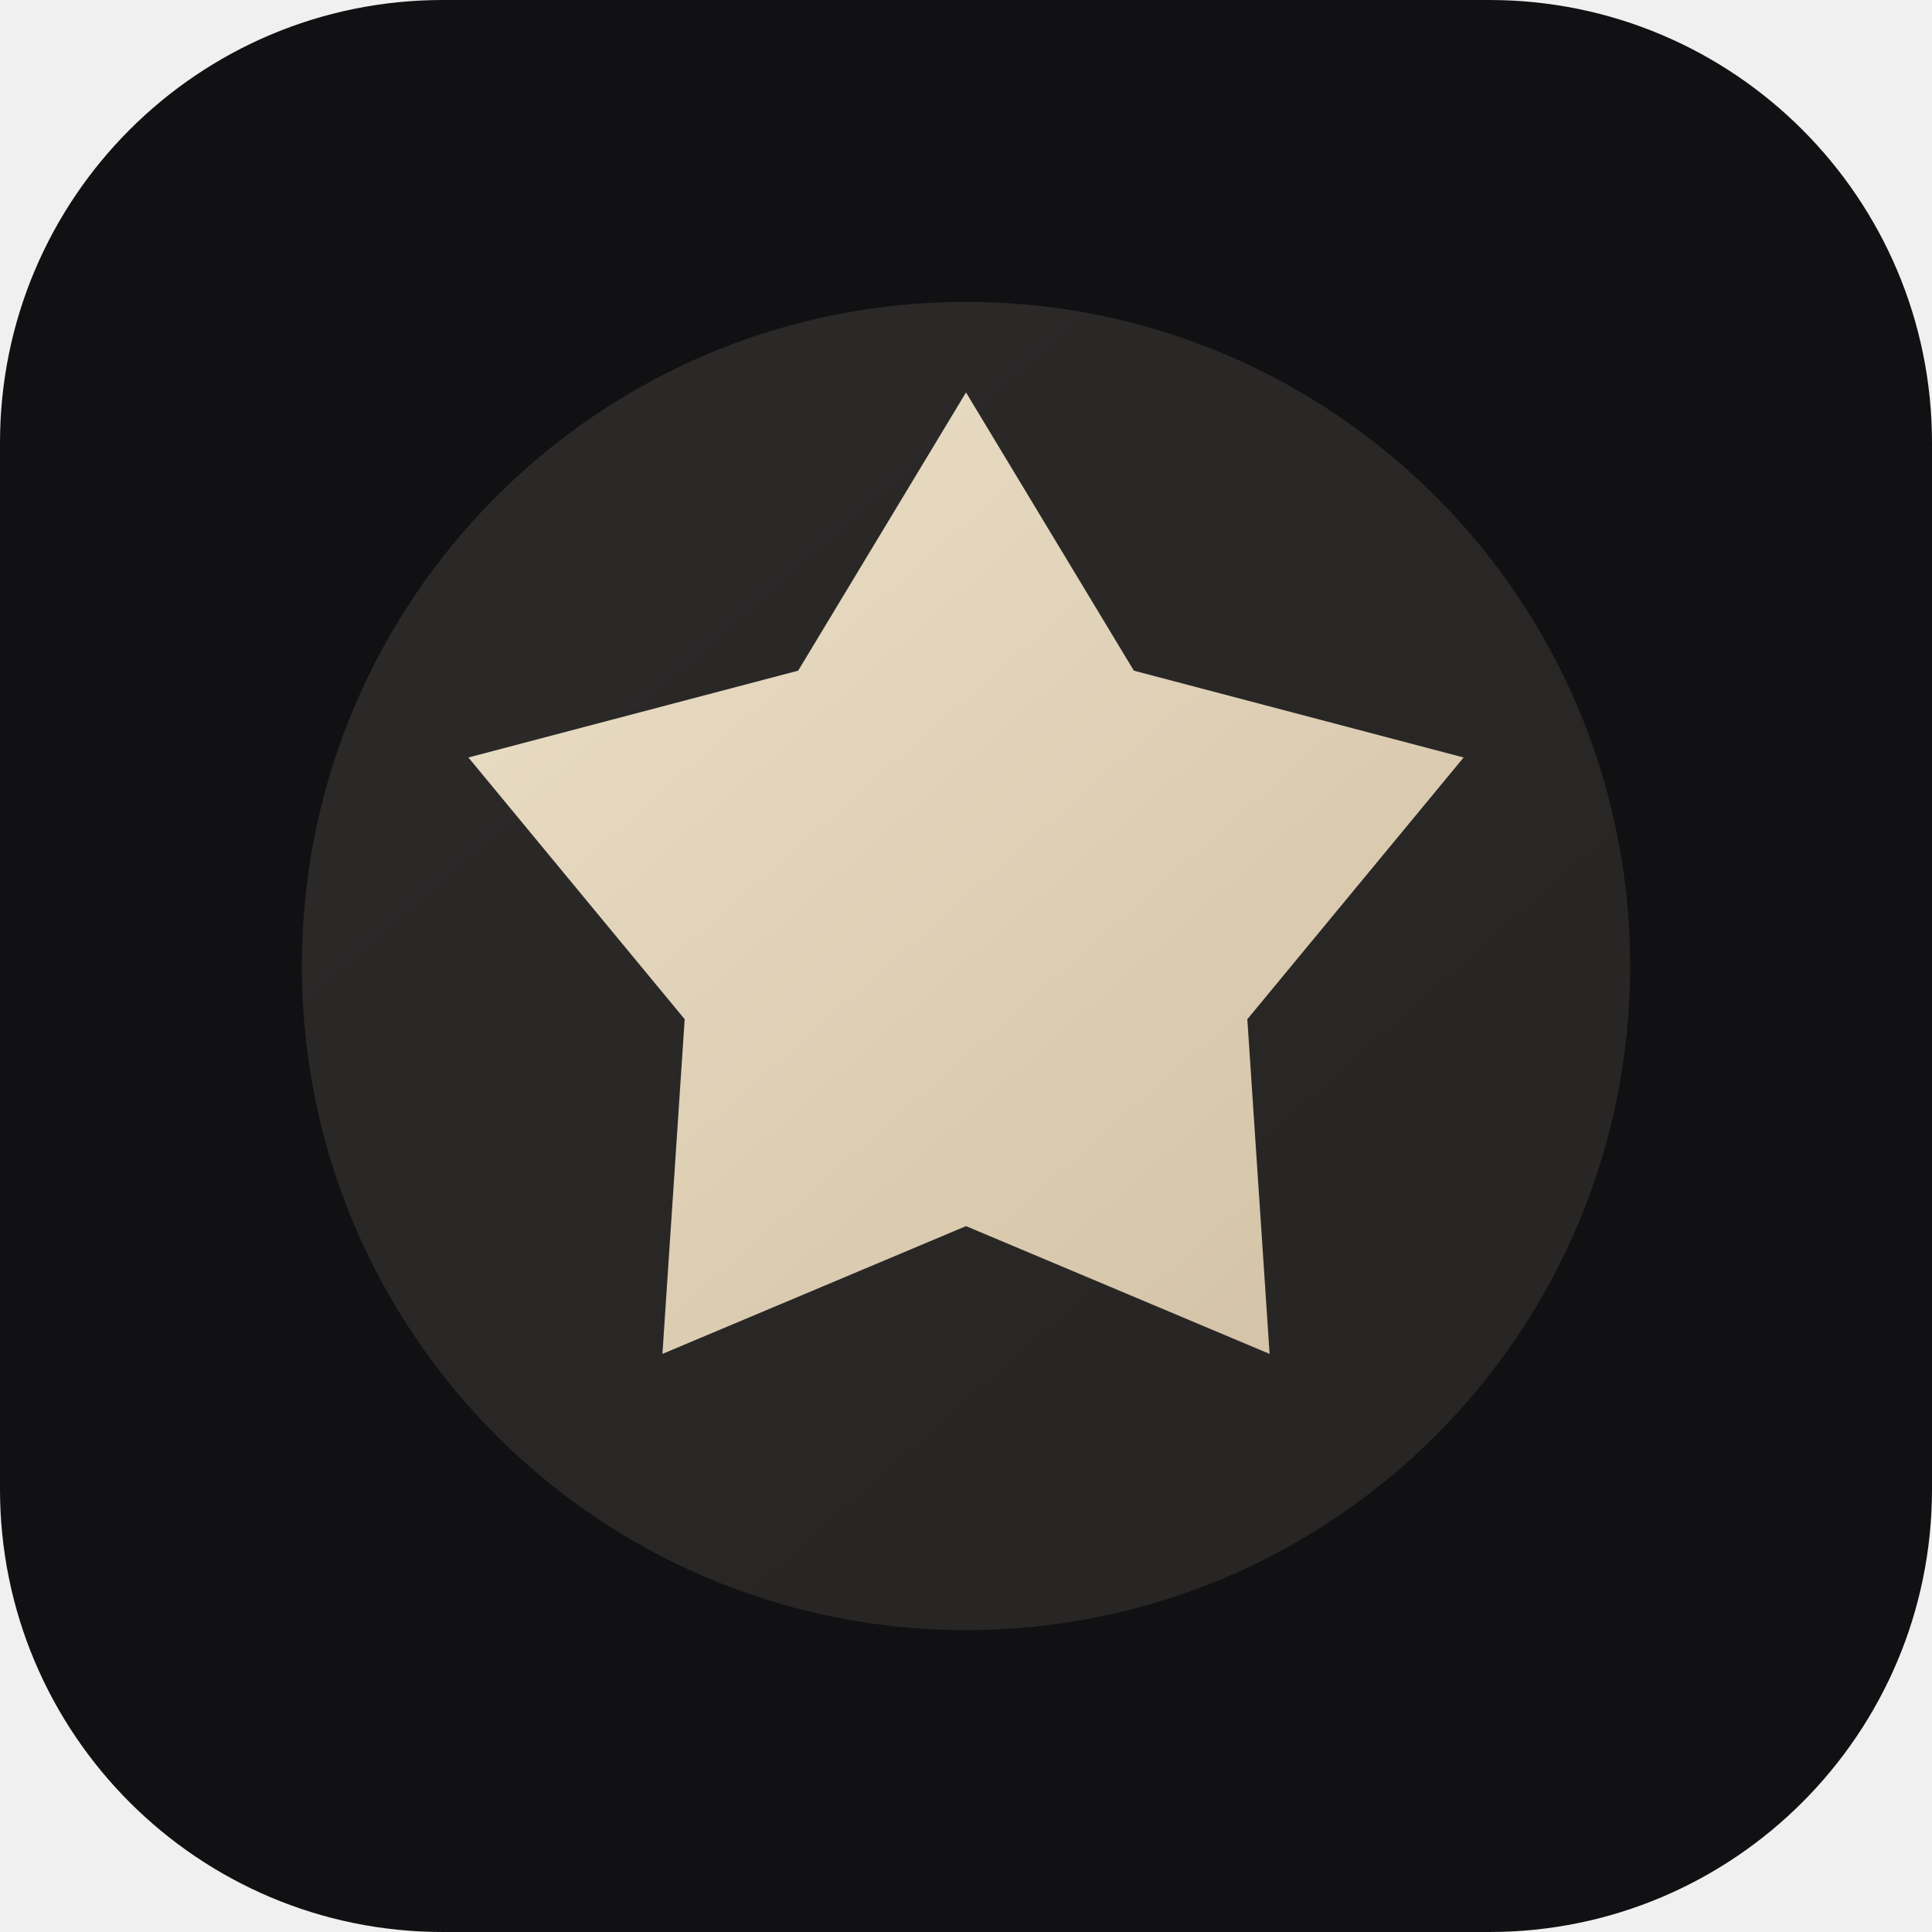
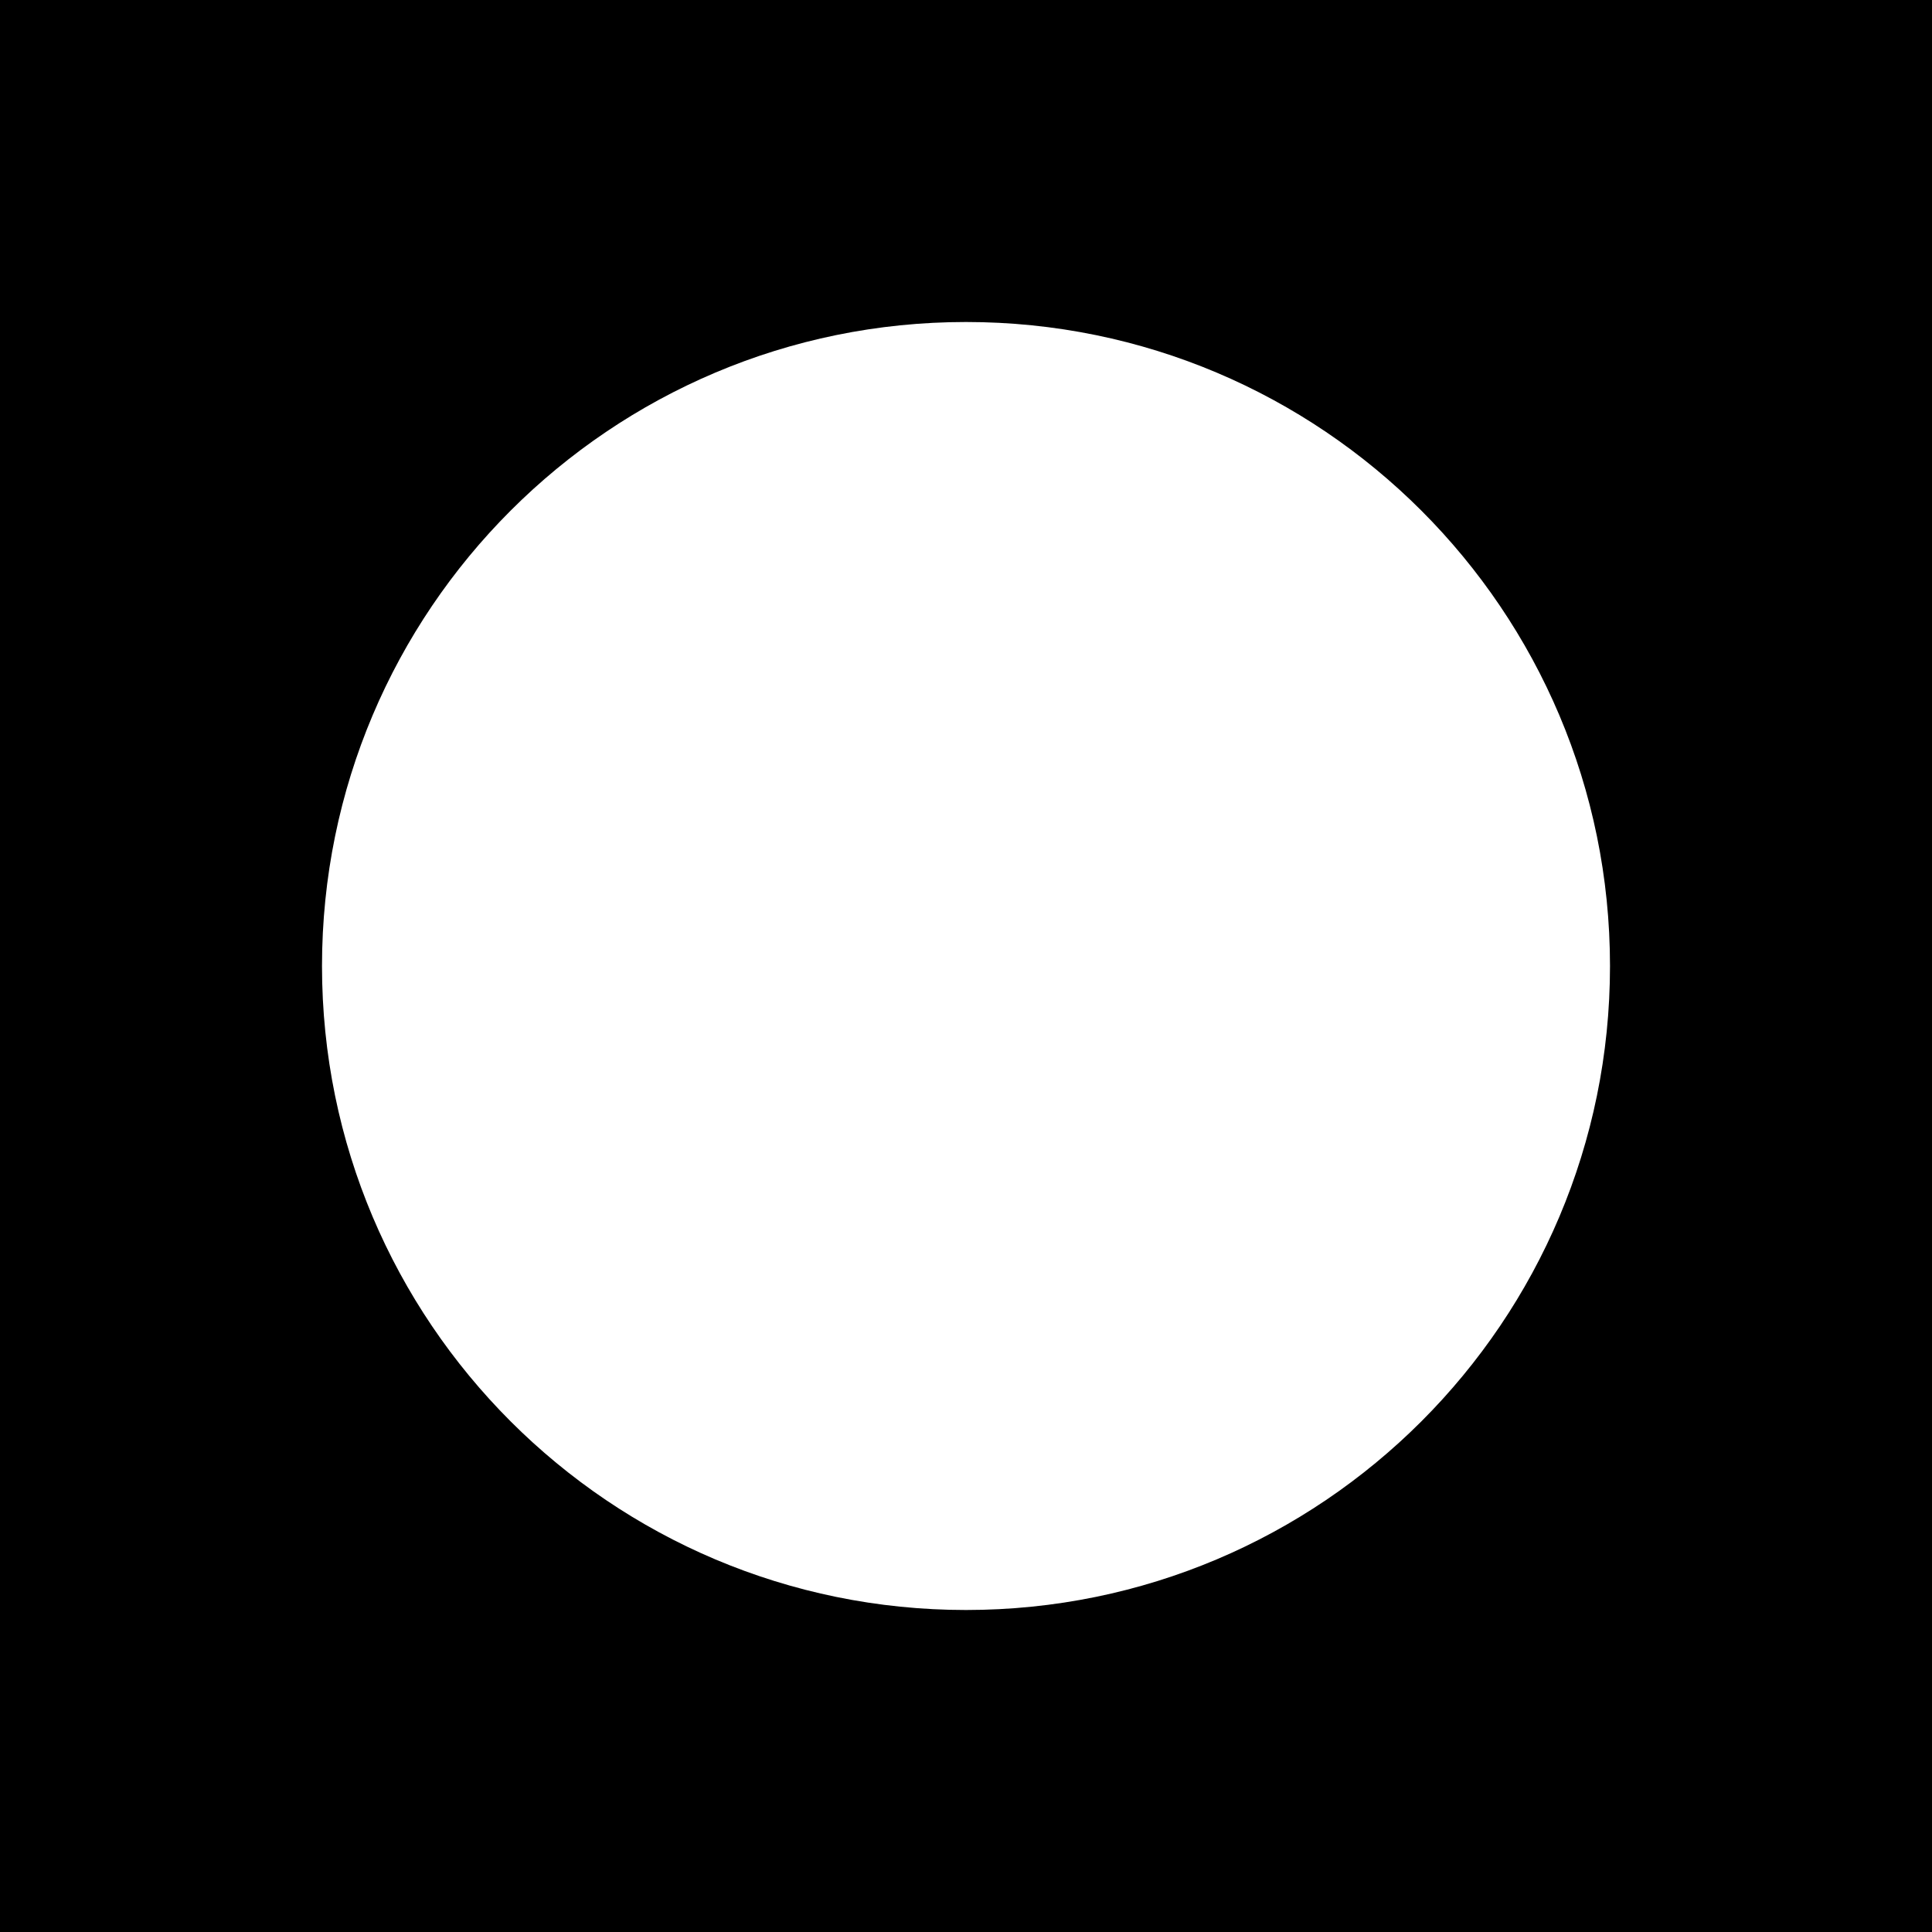
<svg xmlns="http://www.w3.org/2000/svg" width="192" height="192" viewBox="0 0 192 192" fill="none">
-   <defs>
-     <linearGradient id="g" x1="22" y1="16" x2="163" y2="176" gradientUnits="userSpaceOnUse">
-       <stop stop-color="#F2E8D2" />
-       <stop offset="1" stop-color="#CAB798" />
-     </linearGradient>
-   </defs>
-   <rect width="192" height="192" rx="44" fill="#111113" />
-   <circle cx="96" cy="96" r="66" fill="url(#g)" opacity="0.12" />
-   <path d="M96.001 39L112.681 66.65L145.452 75.278L123.958 101.29L126.17 134.548L96.001 121.85L65.832 134.548L68.043 101.29L46.55 75.278L79.321 66.65L96.001 39Z" fill="url(#g)" />
+   <rect width="192" height="192" fill="#000000" />
+   <circle cx="96" cy="96" r="64" fill="#FFFFFF" />
</svg>
